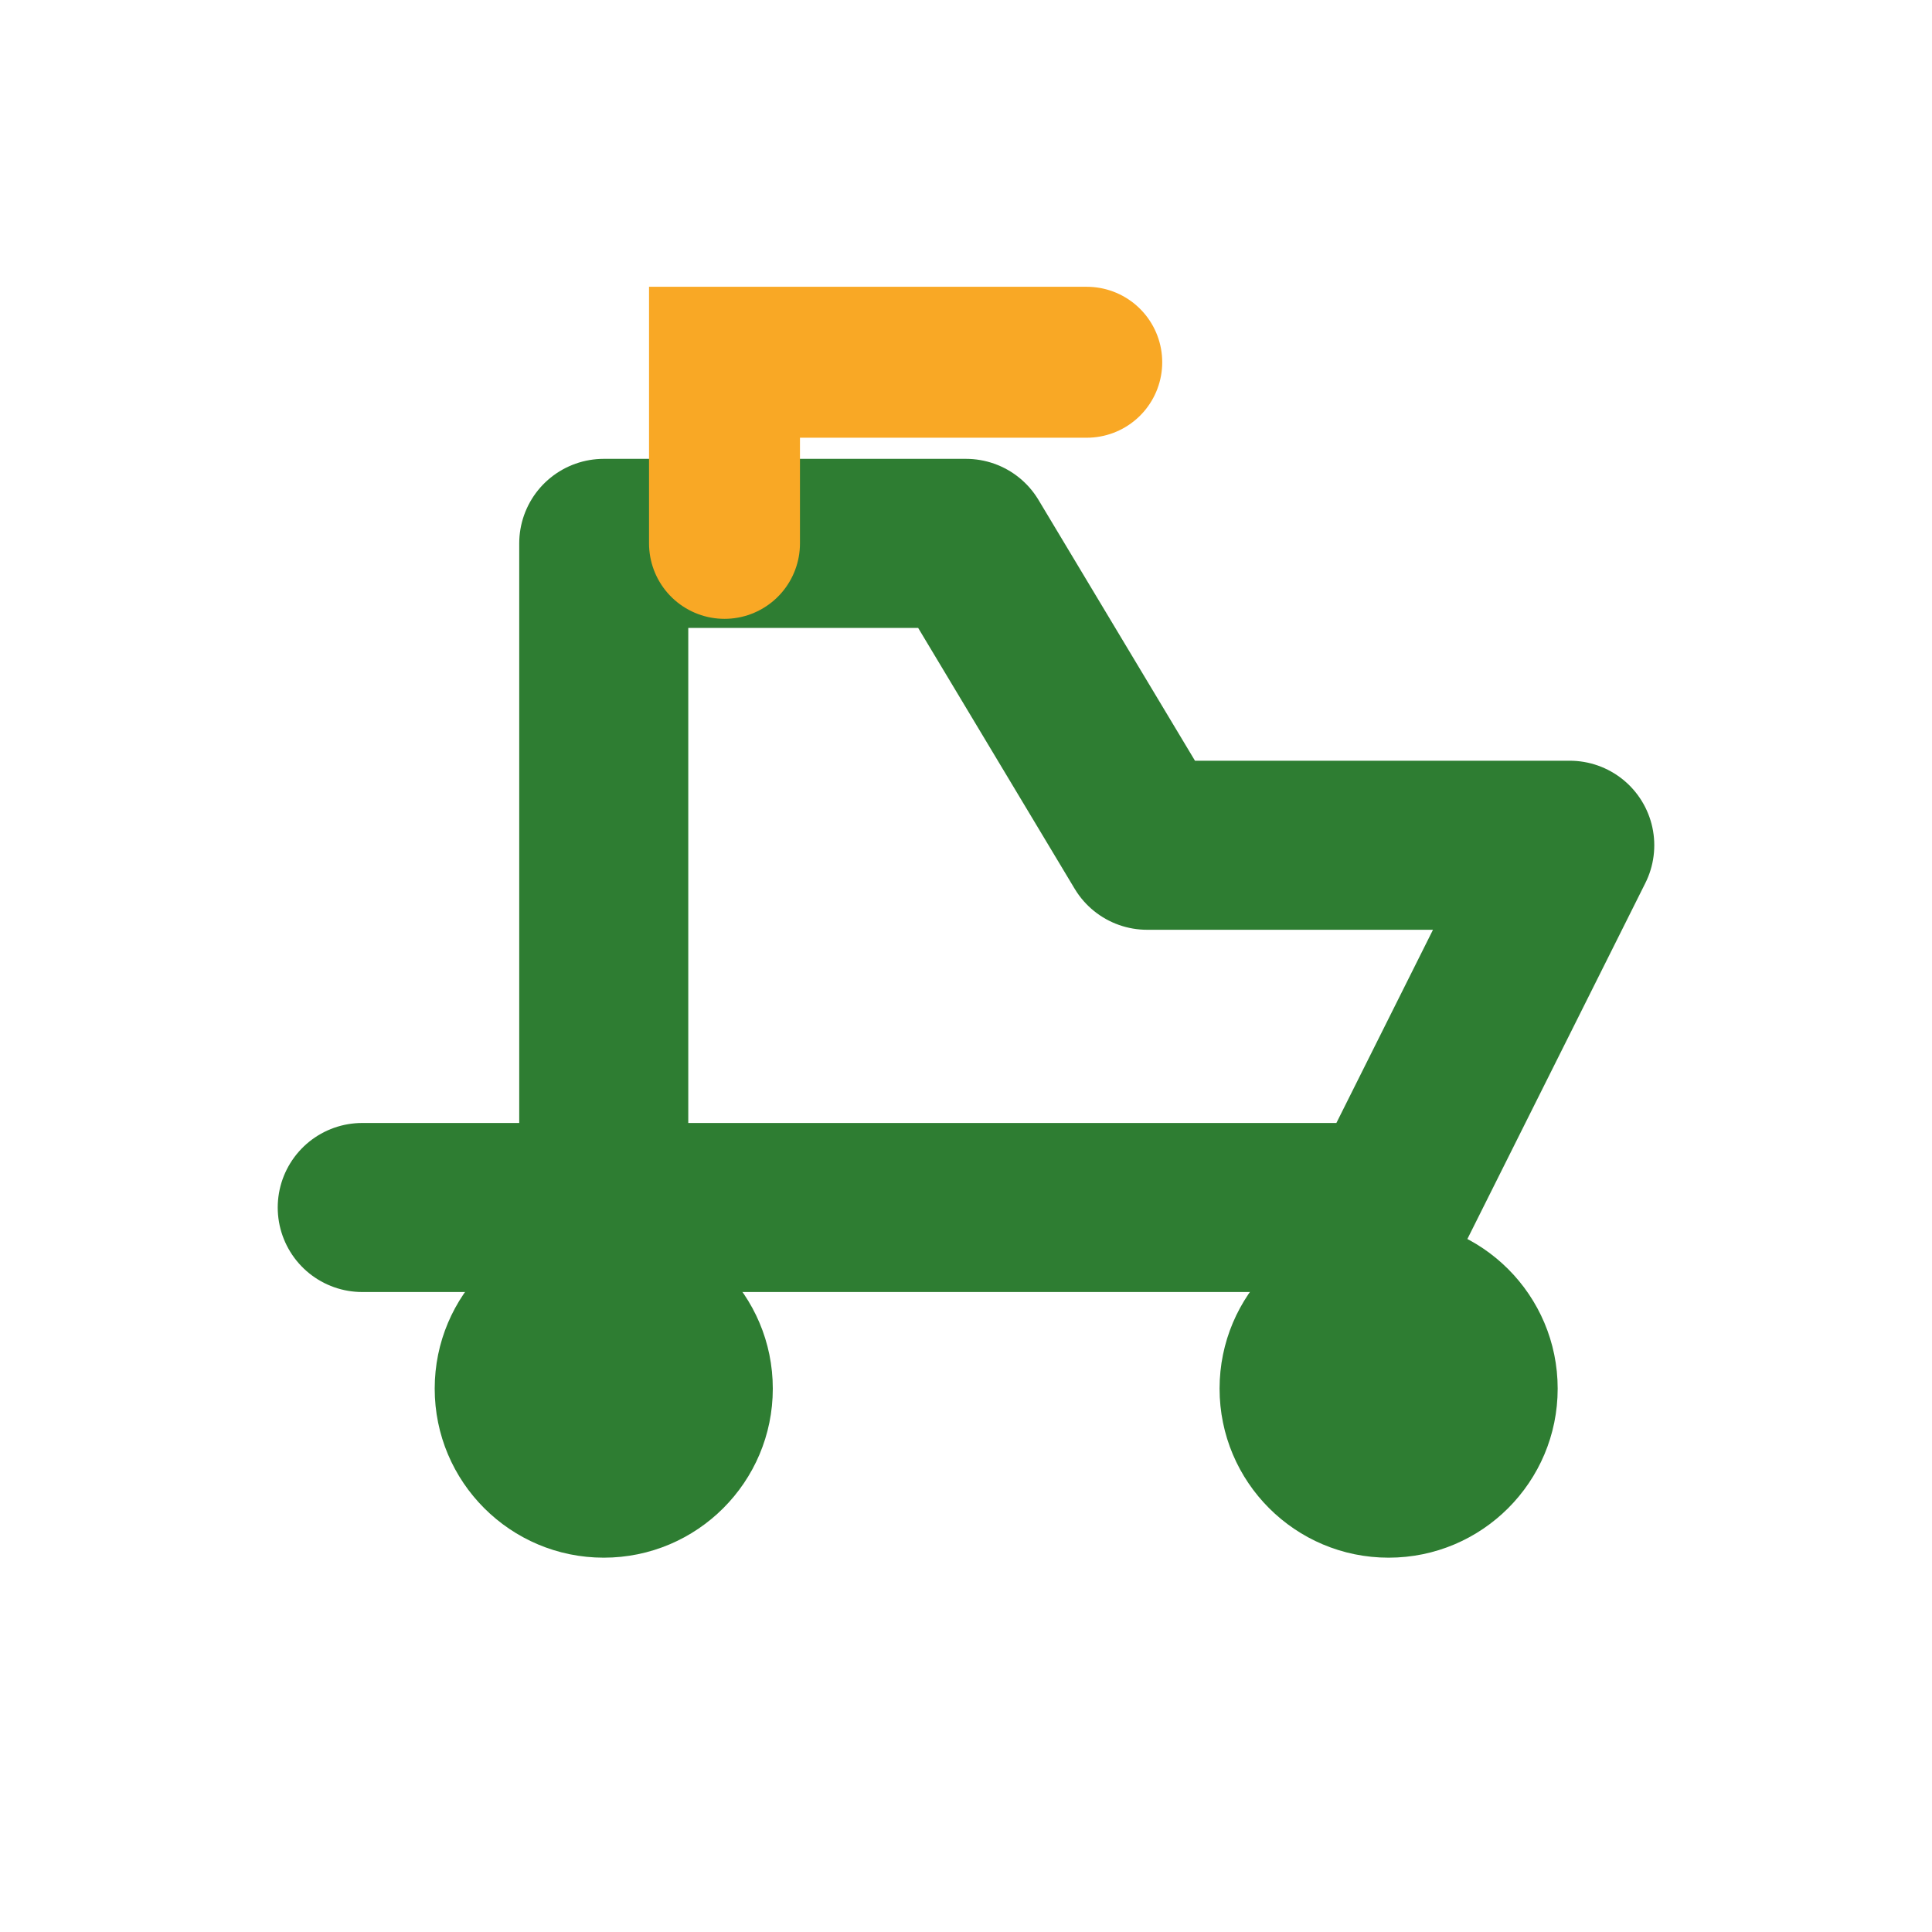
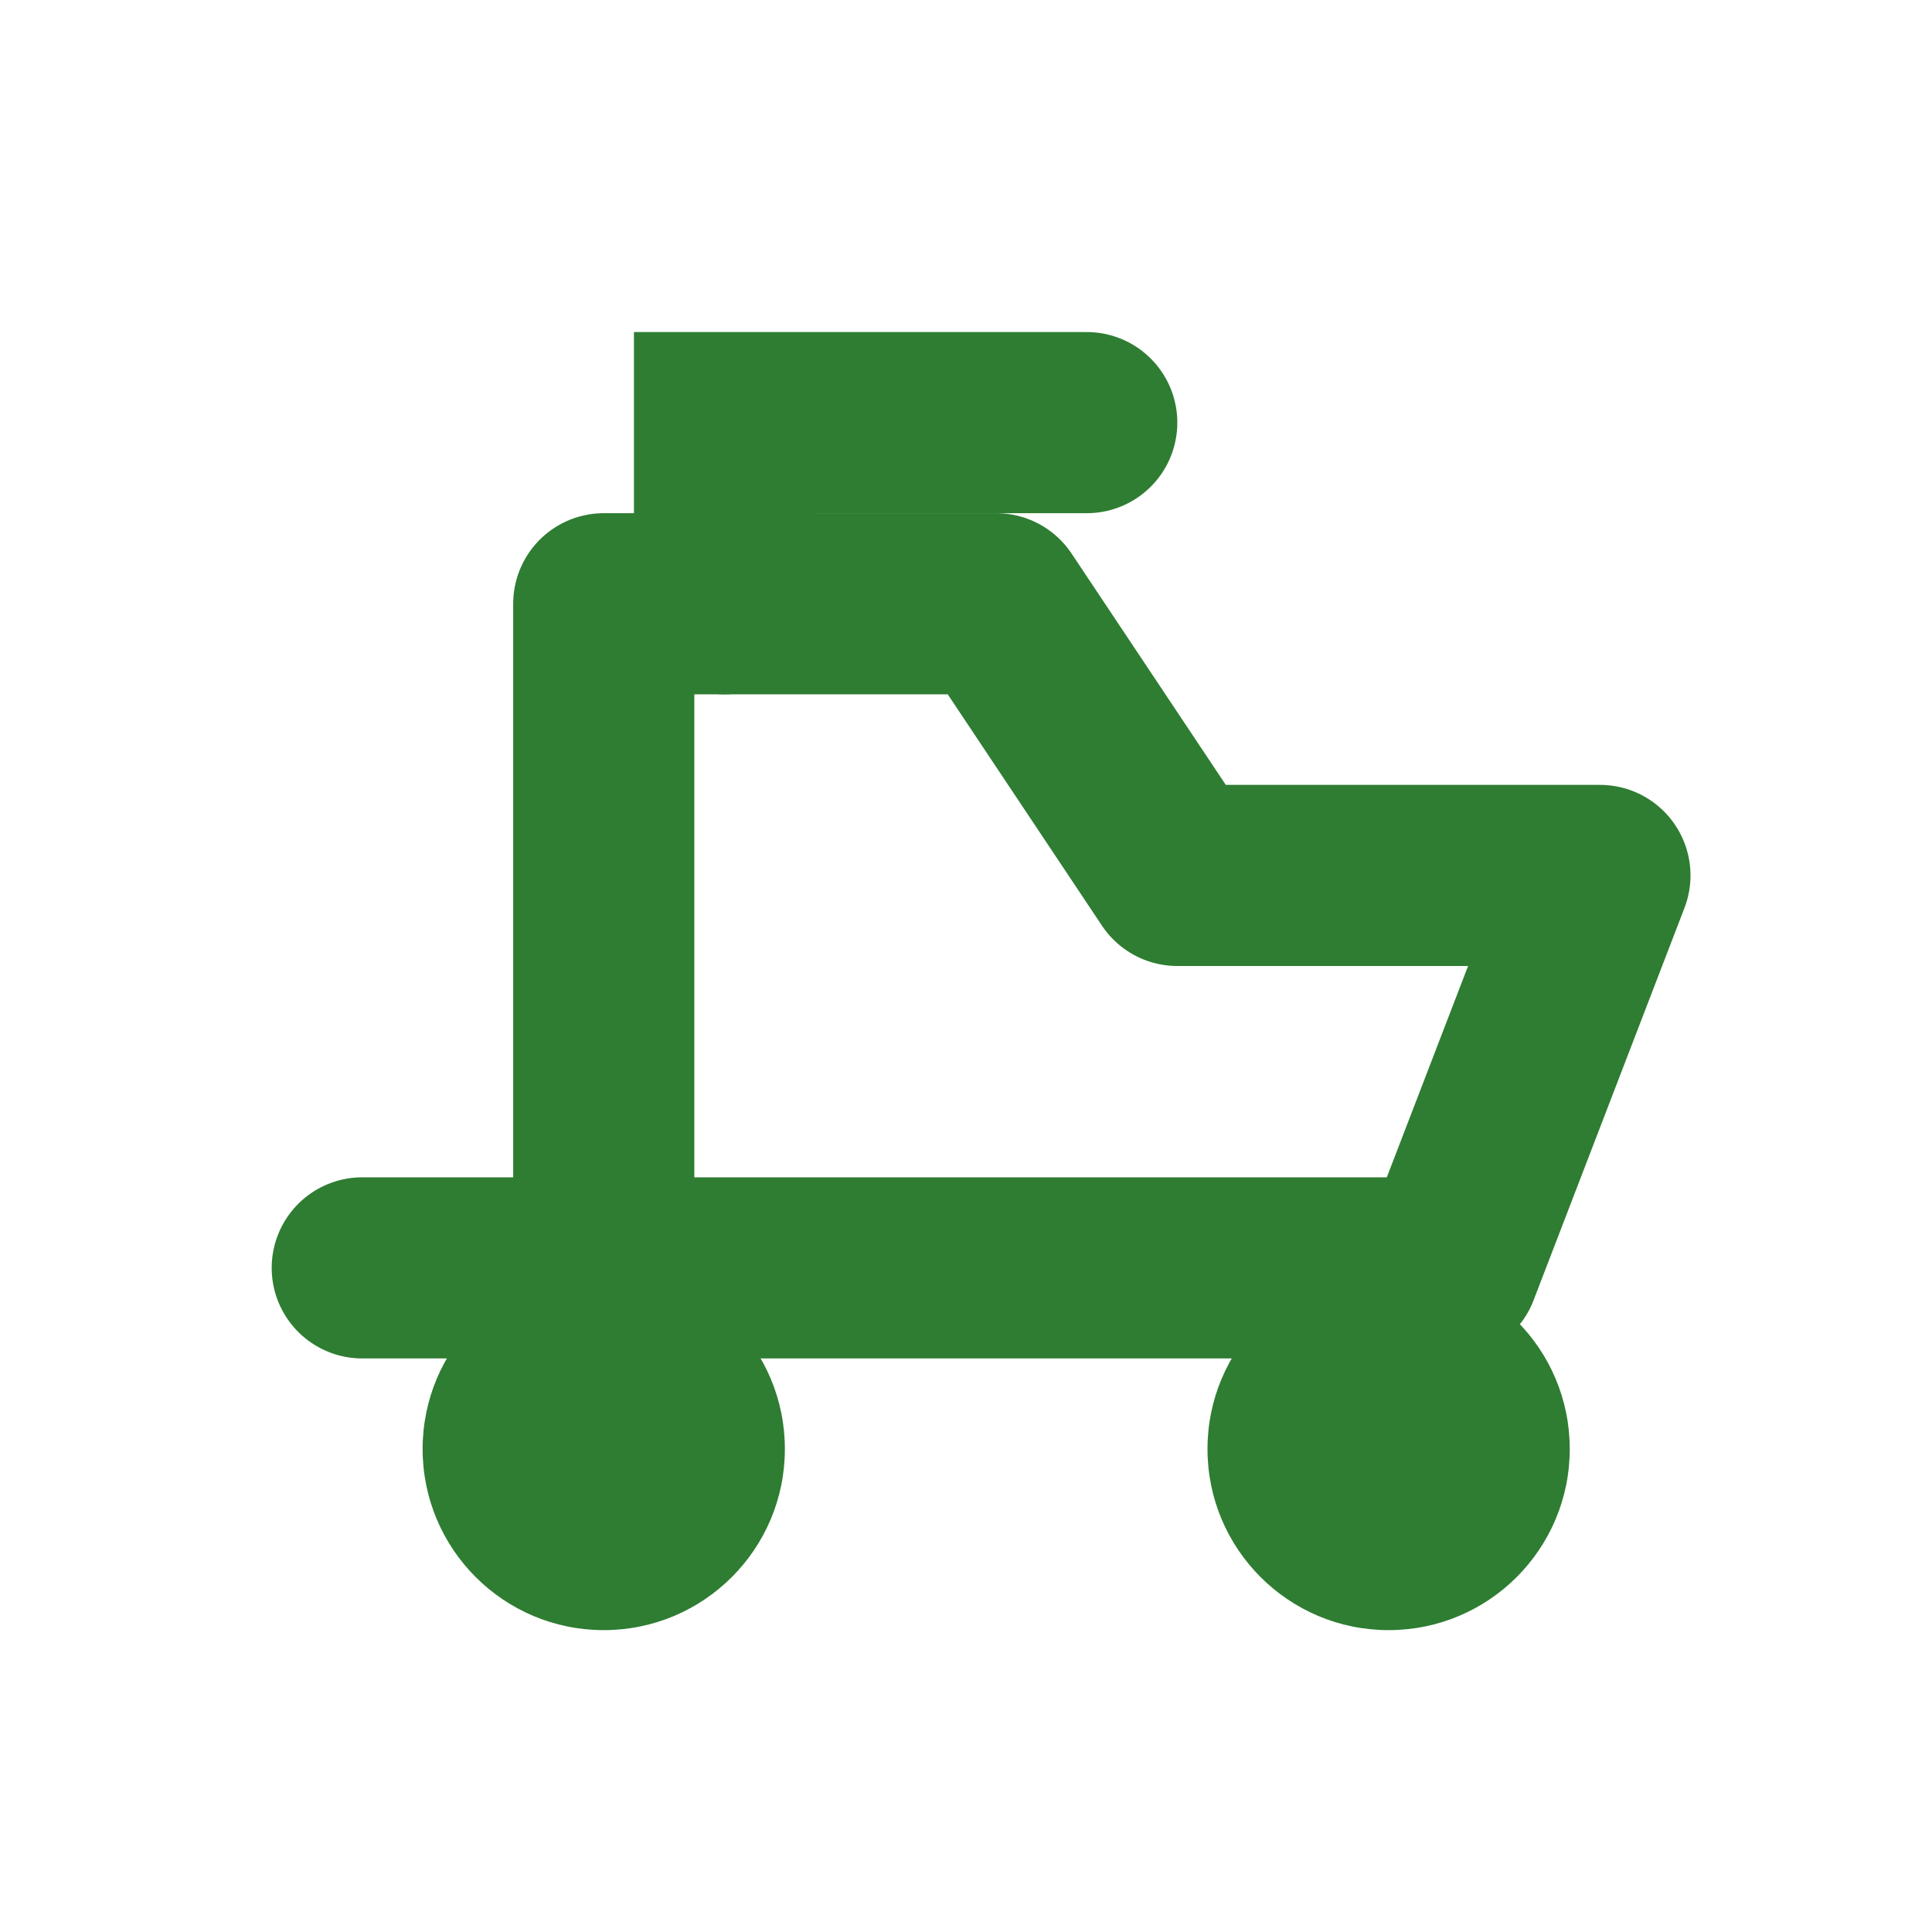
<svg xmlns="http://www.w3.org/2000/svg" width="32" height="32" viewBox="0 0 32 32" fill="none" role="img" aria-label="ผู้ให้บริการ">
-   <path d="M6 20h17l3-6h-7l-3-5H10v11" stroke="#2E7D32" stroke-width="2.8" stroke-linecap="round" stroke-linejoin="round" />
-   <circle cx="10" cy="23" r="2.8" fill="#2E7D32" />
-   <circle cx="23" cy="23" r="2.8" fill="#2E7D32" />
-   <path d="M12 9V6h6" stroke="#F9A825" stroke-width="2.5" stroke-linecap="round" />
+   <path d="M6 21h18l2.5-6.5h-7L16.5 10H10v11" stroke="#2E7D32" stroke-width="3" stroke-linecap="round" stroke-linejoin="round" />
+   <circle cx="10" cy="24" r="3" fill="#2E7D32" />
+   <circle cx="23" cy="24" r="3" fill="#2E7D32" />
+   <path d="M12 10V7h6" stroke="#2E7D32" stroke-width="3" stroke-linecap="round" />
</svg>
